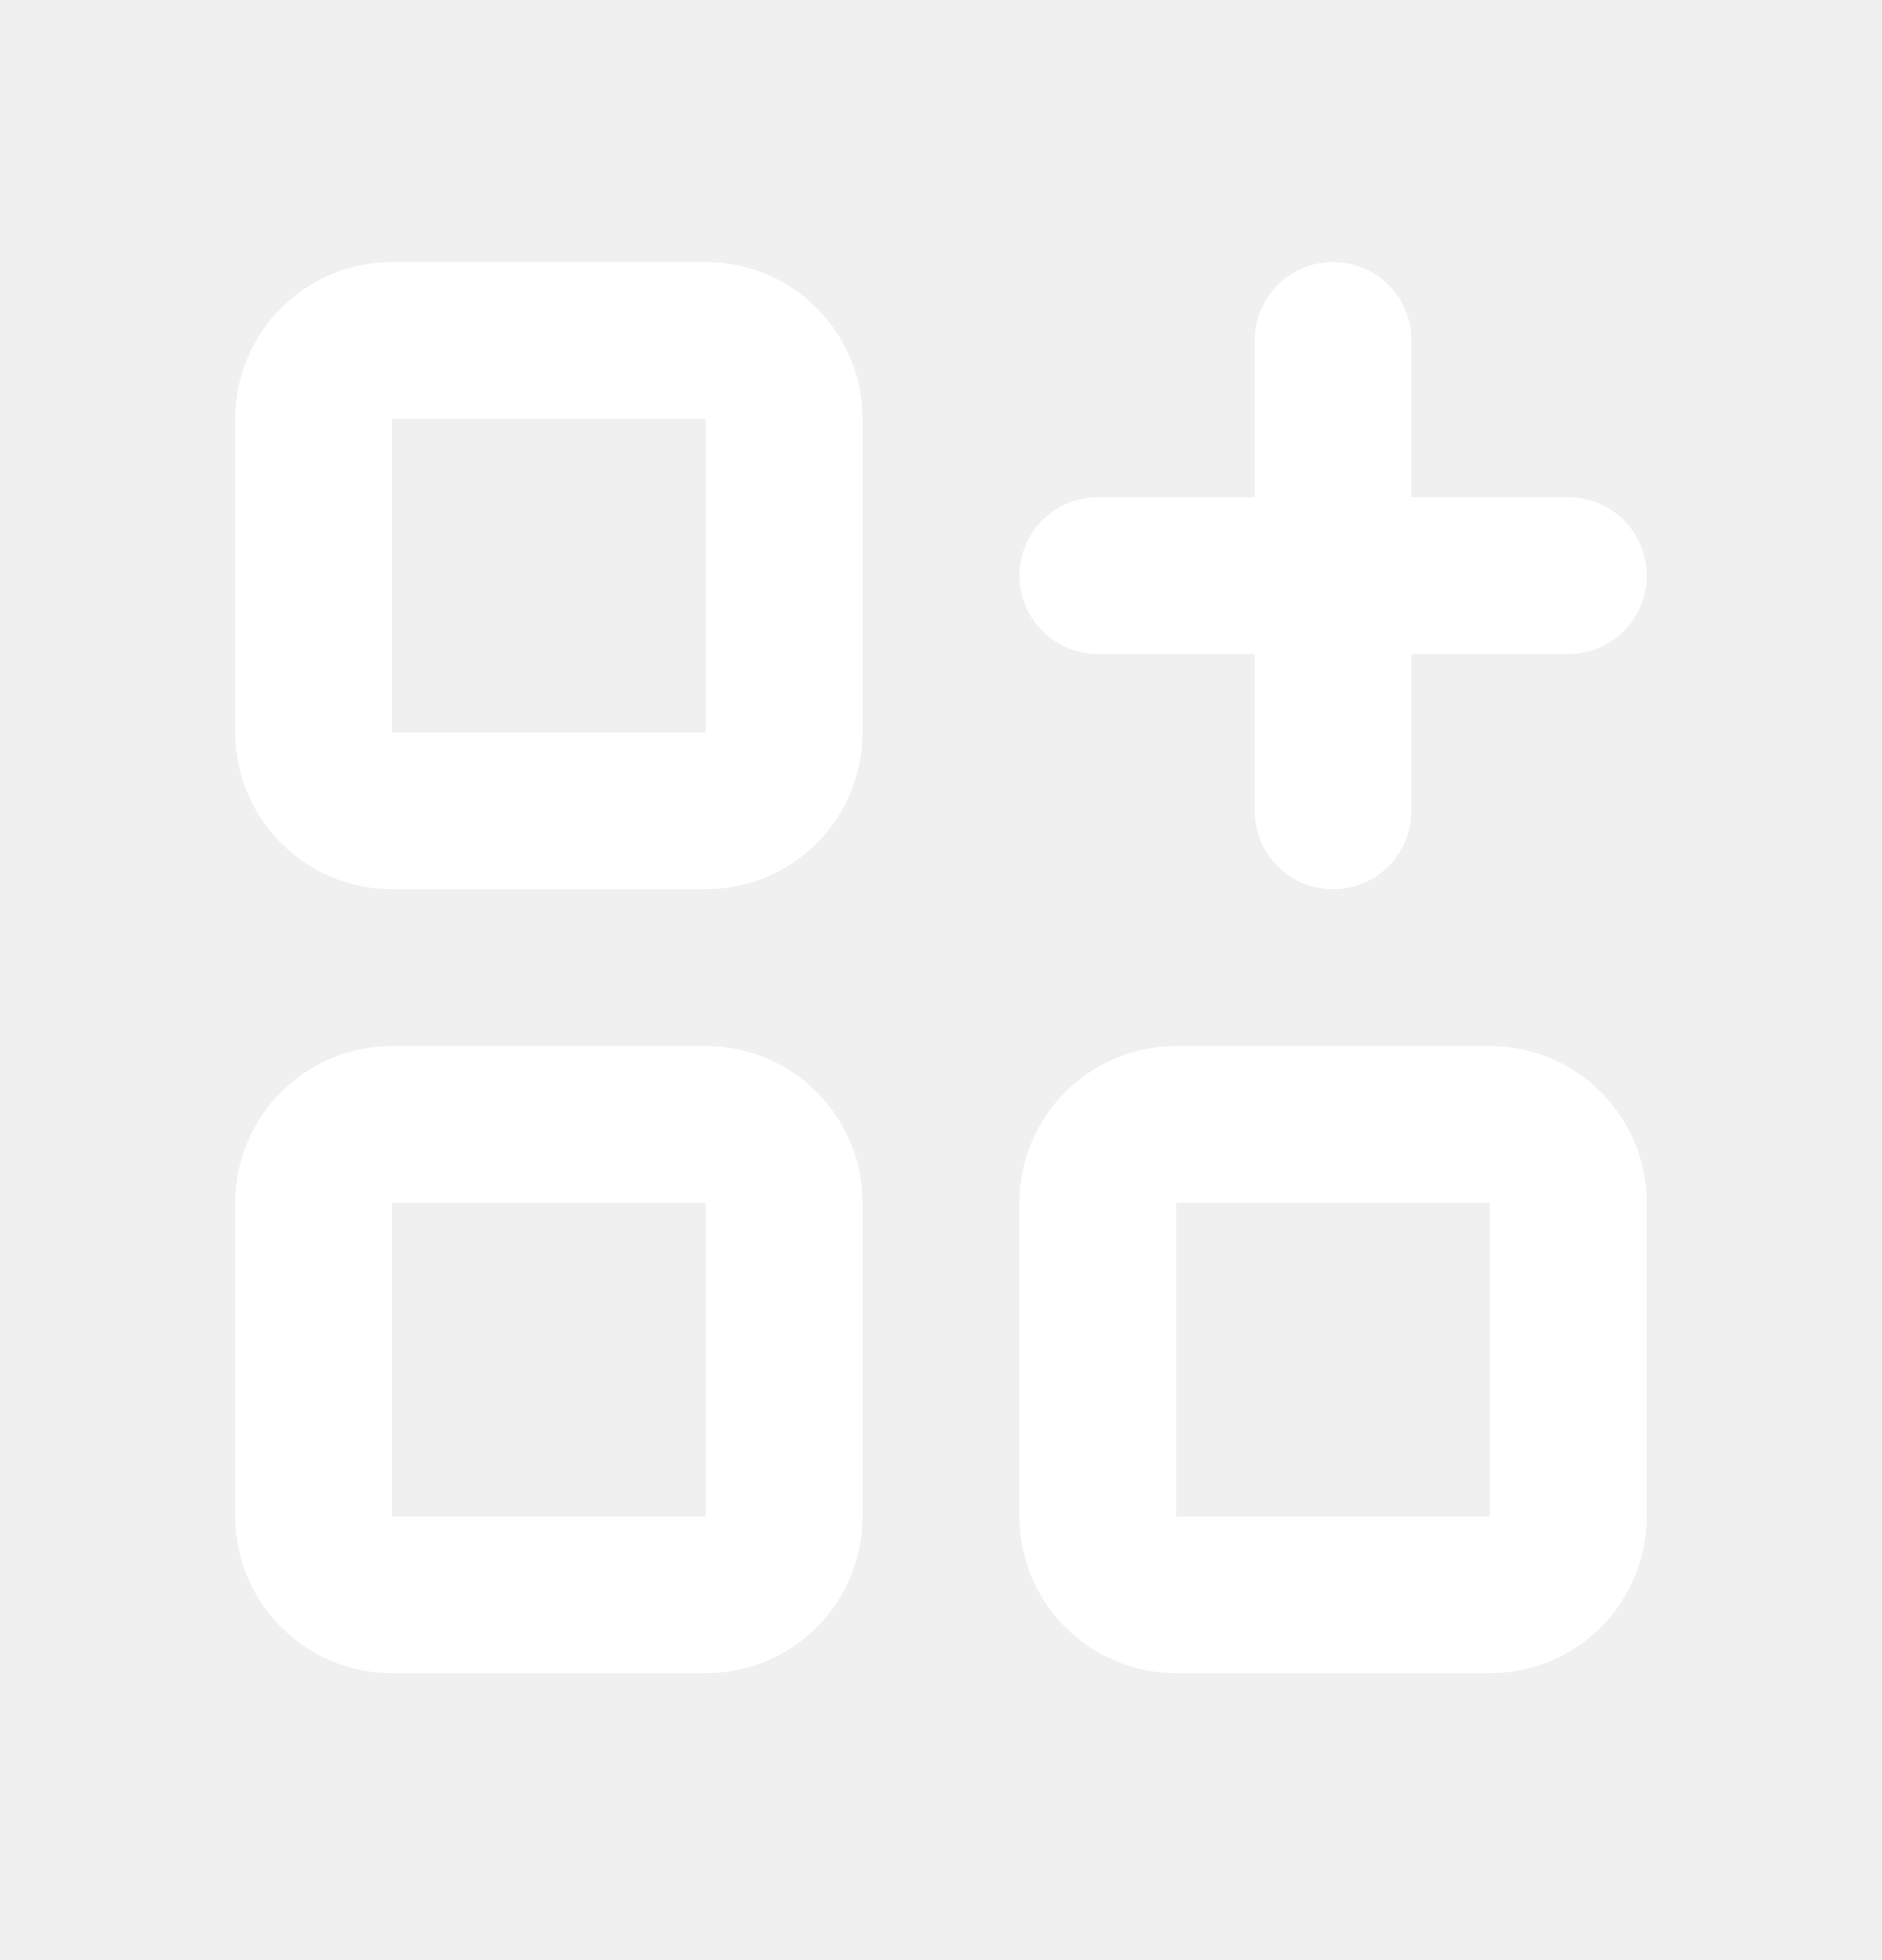
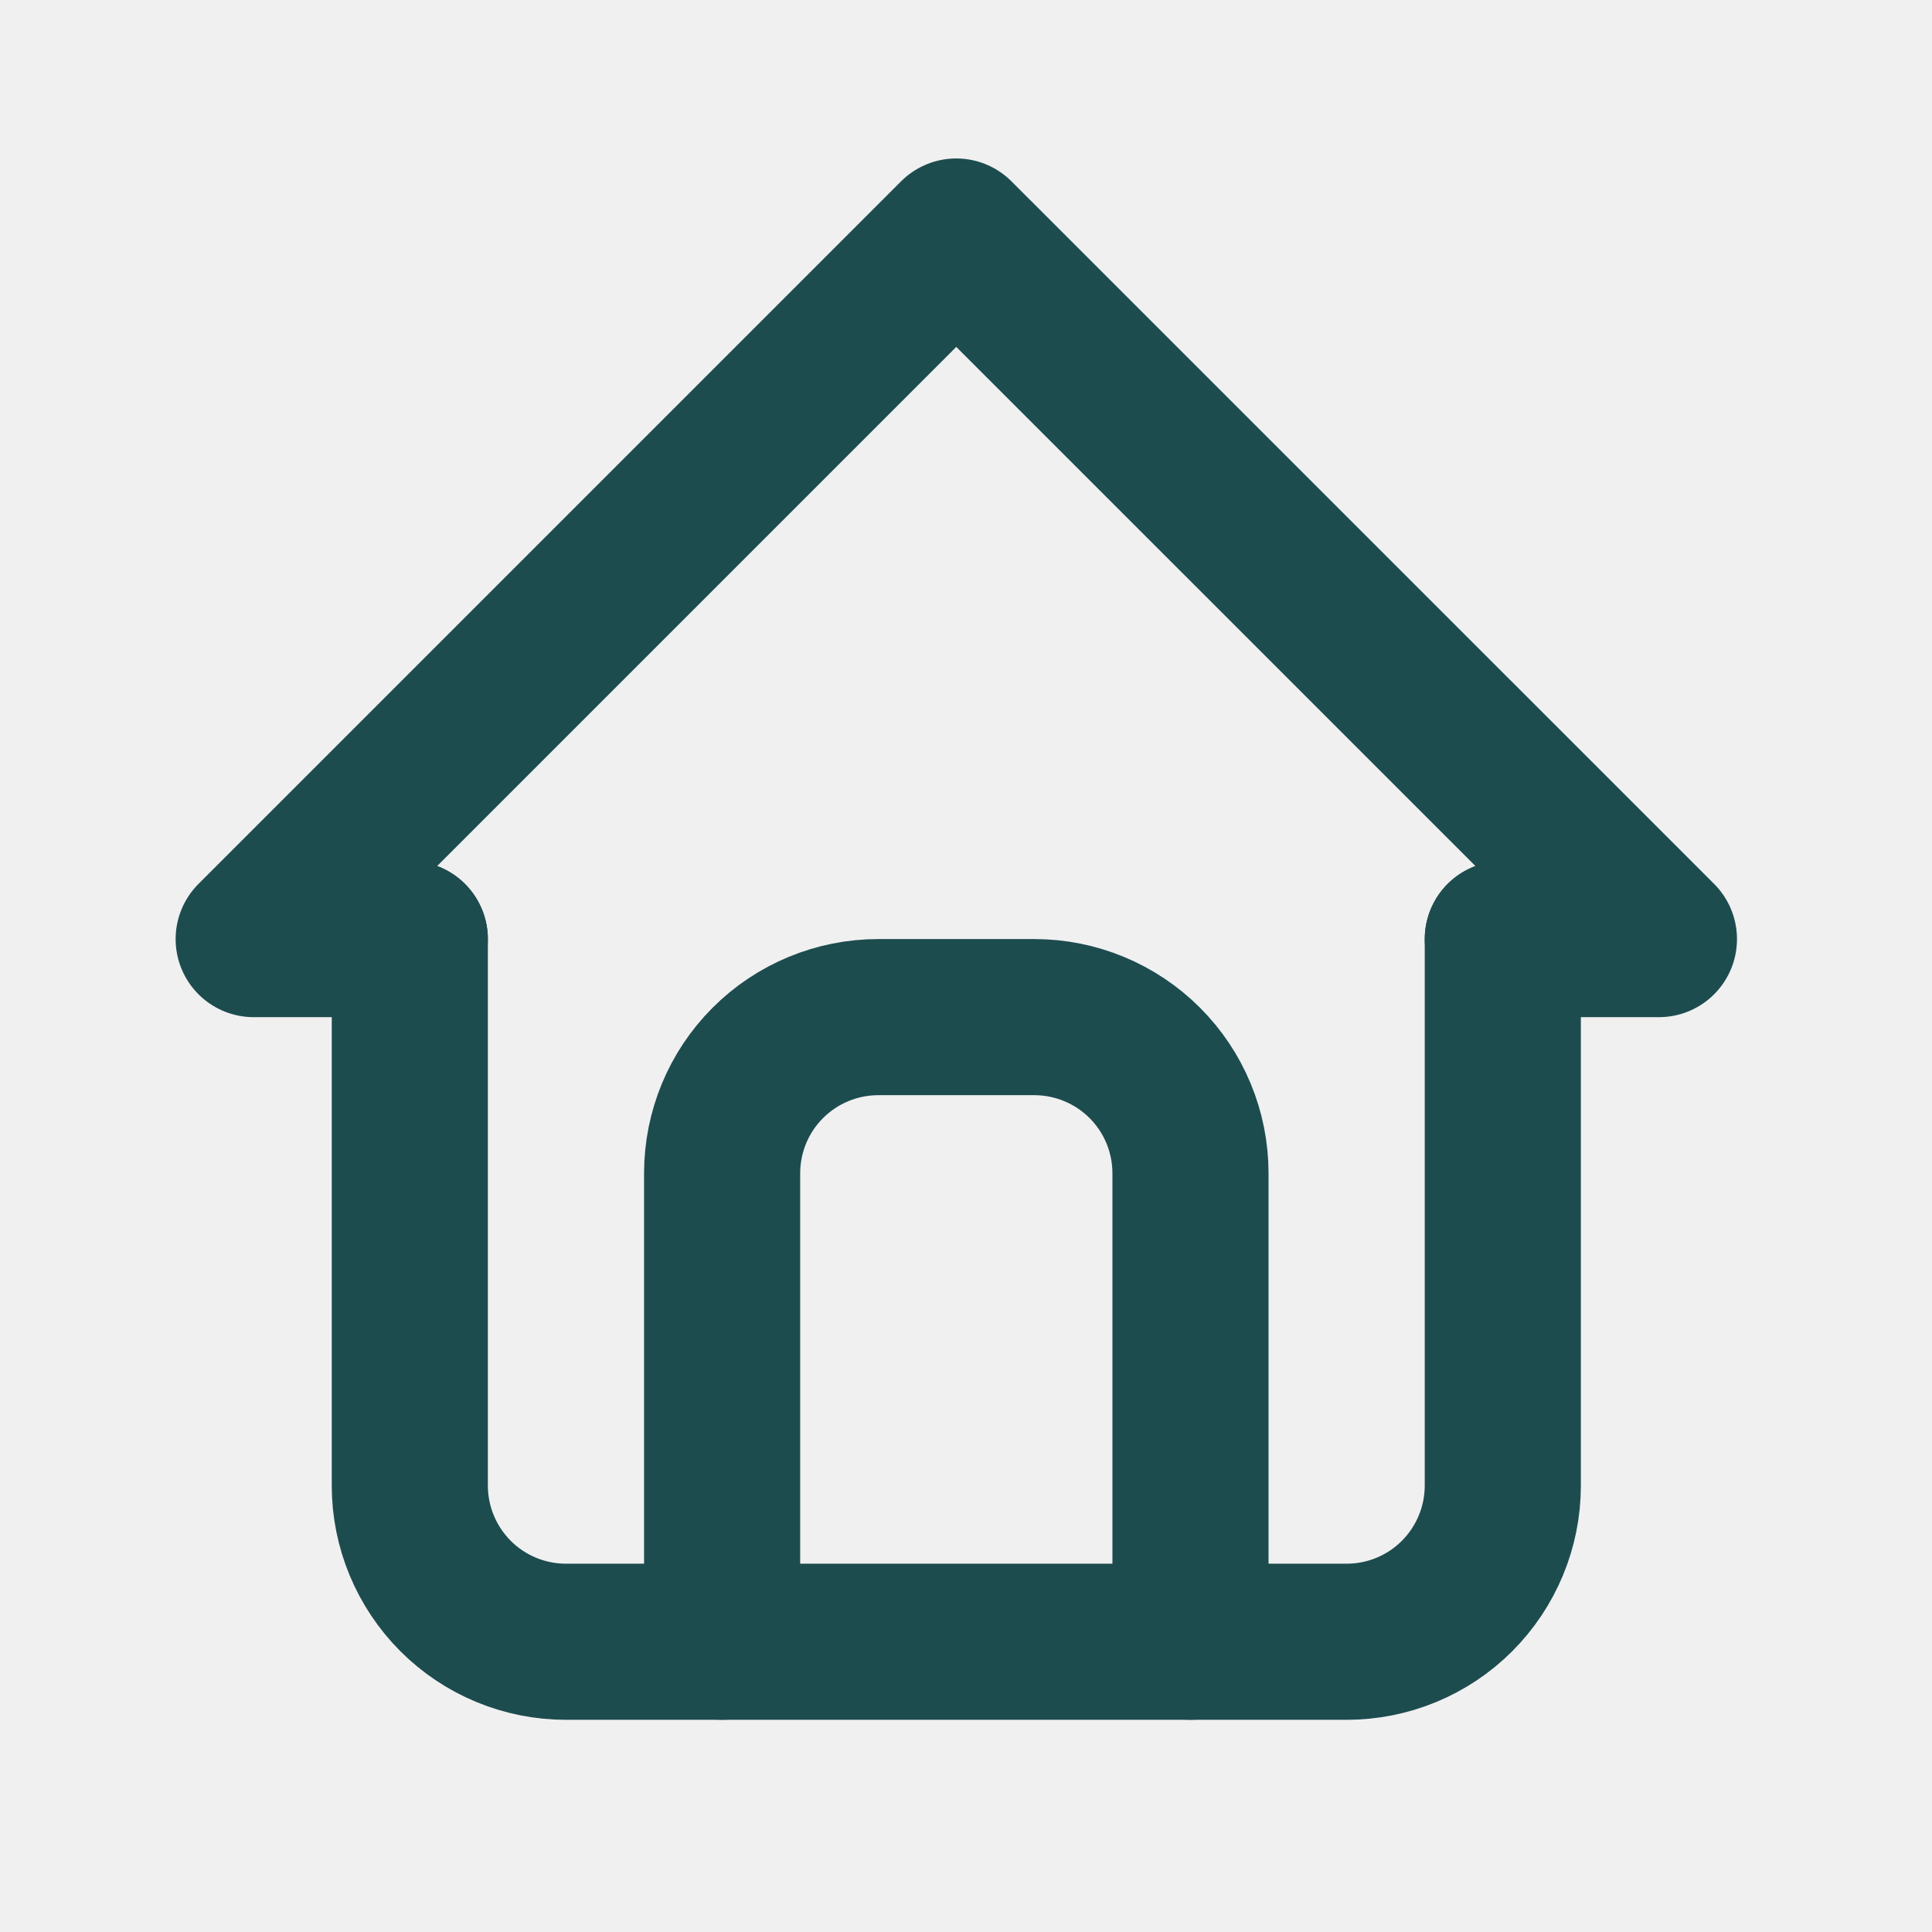
- <svg xmlns="http://www.w3.org/2000/svg" width="24" height="25" viewBox="0 0 24 25" fill="none">
-   <g clip-path="url(#clip0_1_6460)">
-     <path d="M4 5.342C4 5.077 4.106 4.823 4.293 4.635C4.481 4.448 4.735 4.342 5 4.342H9C9.266 4.342 9.52 4.448 9.707 4.635C9.895 4.823 10 5.077 10 5.342V9.342C10 9.607 9.895 9.862 9.707 10.049C9.52 10.237 9.266 10.342 9 10.342H5C4.735 10.342 4.481 10.237 4.293 10.049C4.106 9.862 4 9.607 4 9.342V5.342Z" stroke="white" stroke-width="2" stroke-linecap="round" stroke-linejoin="round" />
-     <path d="M4 15.342C4 15.077 4.106 14.823 4.293 14.635C4.481 14.448 4.735 14.342 5 14.342H9C9.266 14.342 9.52 14.448 9.707 14.635C9.895 14.823 10 15.077 10 15.342V19.342C10 19.608 9.895 19.862 9.707 20.049C9.52 20.237 9.266 20.342 9 20.342H5C4.735 20.342 4.481 20.237 4.293 20.049C4.106 19.862 4 19.608 4 19.342V15.342Z" stroke="white" stroke-width="2" stroke-linecap="round" stroke-linejoin="round" />
-     <path d="M14 15.342C14 15.077 14.106 14.823 14.293 14.635C14.481 14.448 14.735 14.342 15 14.342H19C19.266 14.342 19.52 14.448 19.707 14.635C19.895 14.823 20 15.077 20 15.342V19.342C20 19.608 19.895 19.862 19.707 20.049C19.52 20.237 19.266 20.342 19 20.342H15C14.735 20.342 14.481 20.237 14.293 20.049C14.106 19.862 14 19.608 14 19.342V15.342Z" stroke="white" stroke-width="2" stroke-linecap="round" stroke-linejoin="round" />
-     <path d="M14 7.342H20" stroke="white" stroke-width="2" stroke-linecap="round" stroke-linejoin="round" />
-     <path d="M17 4.342V10.342" stroke="white" stroke-width="2" stroke-linecap="round" stroke-linejoin="round" />
+ <svg xmlns="http://www.w3.org/2000/svg" width="26" height="26" viewBox="0 0 26 26" fill="none">
+   <g clip-path="url(#clip0_480_149477)">
+     <path d="M5.515 12.638H3.414L12.869 3.183L22.325 12.638H20.224" stroke="#1D4C4F" stroke-width="2.101" stroke-linecap="round" stroke-linejoin="round" />
+     <path d="M5.515 12.639V19.993C5.515 20.55 5.737 21.084 6.131 21.479C6.525 21.873 7.059 22.094 7.617 22.094H18.122C18.68 22.094 19.214 21.873 19.608 21.479C20.002 21.084 20.224 20.55 20.224 19.993V12.639" stroke="#1D4C4F" stroke-width="2.101" stroke-linecap="round" stroke-linejoin="round" />
+     <path d="M9.718 22.093V15.79C9.718 15.232 9.939 14.698 10.333 14.304C10.727 13.91 11.262 13.688 11.819 13.688H13.92C14.477 13.688 15.012 13.91 15.406 14.304C15.8 14.698 16.021 15.232 16.021 15.79V22.093" stroke="#1D4C4F" stroke-width="2.101" stroke-linecap="round" stroke-linejoin="round" />
  </g>
  <defs>
-     <clipPath id="clip0_1_6460">
-       <rect width="24" height="24" fill="white" transform="translate(0.000366211 0.342285)" />
+     <clipPath id="clip0_480_149477">
+       <rect width="25.214" height="25.214" fill="white" transform="translate(0.262573 0.03125)" />
    </clipPath>
  </defs>
</svg>
